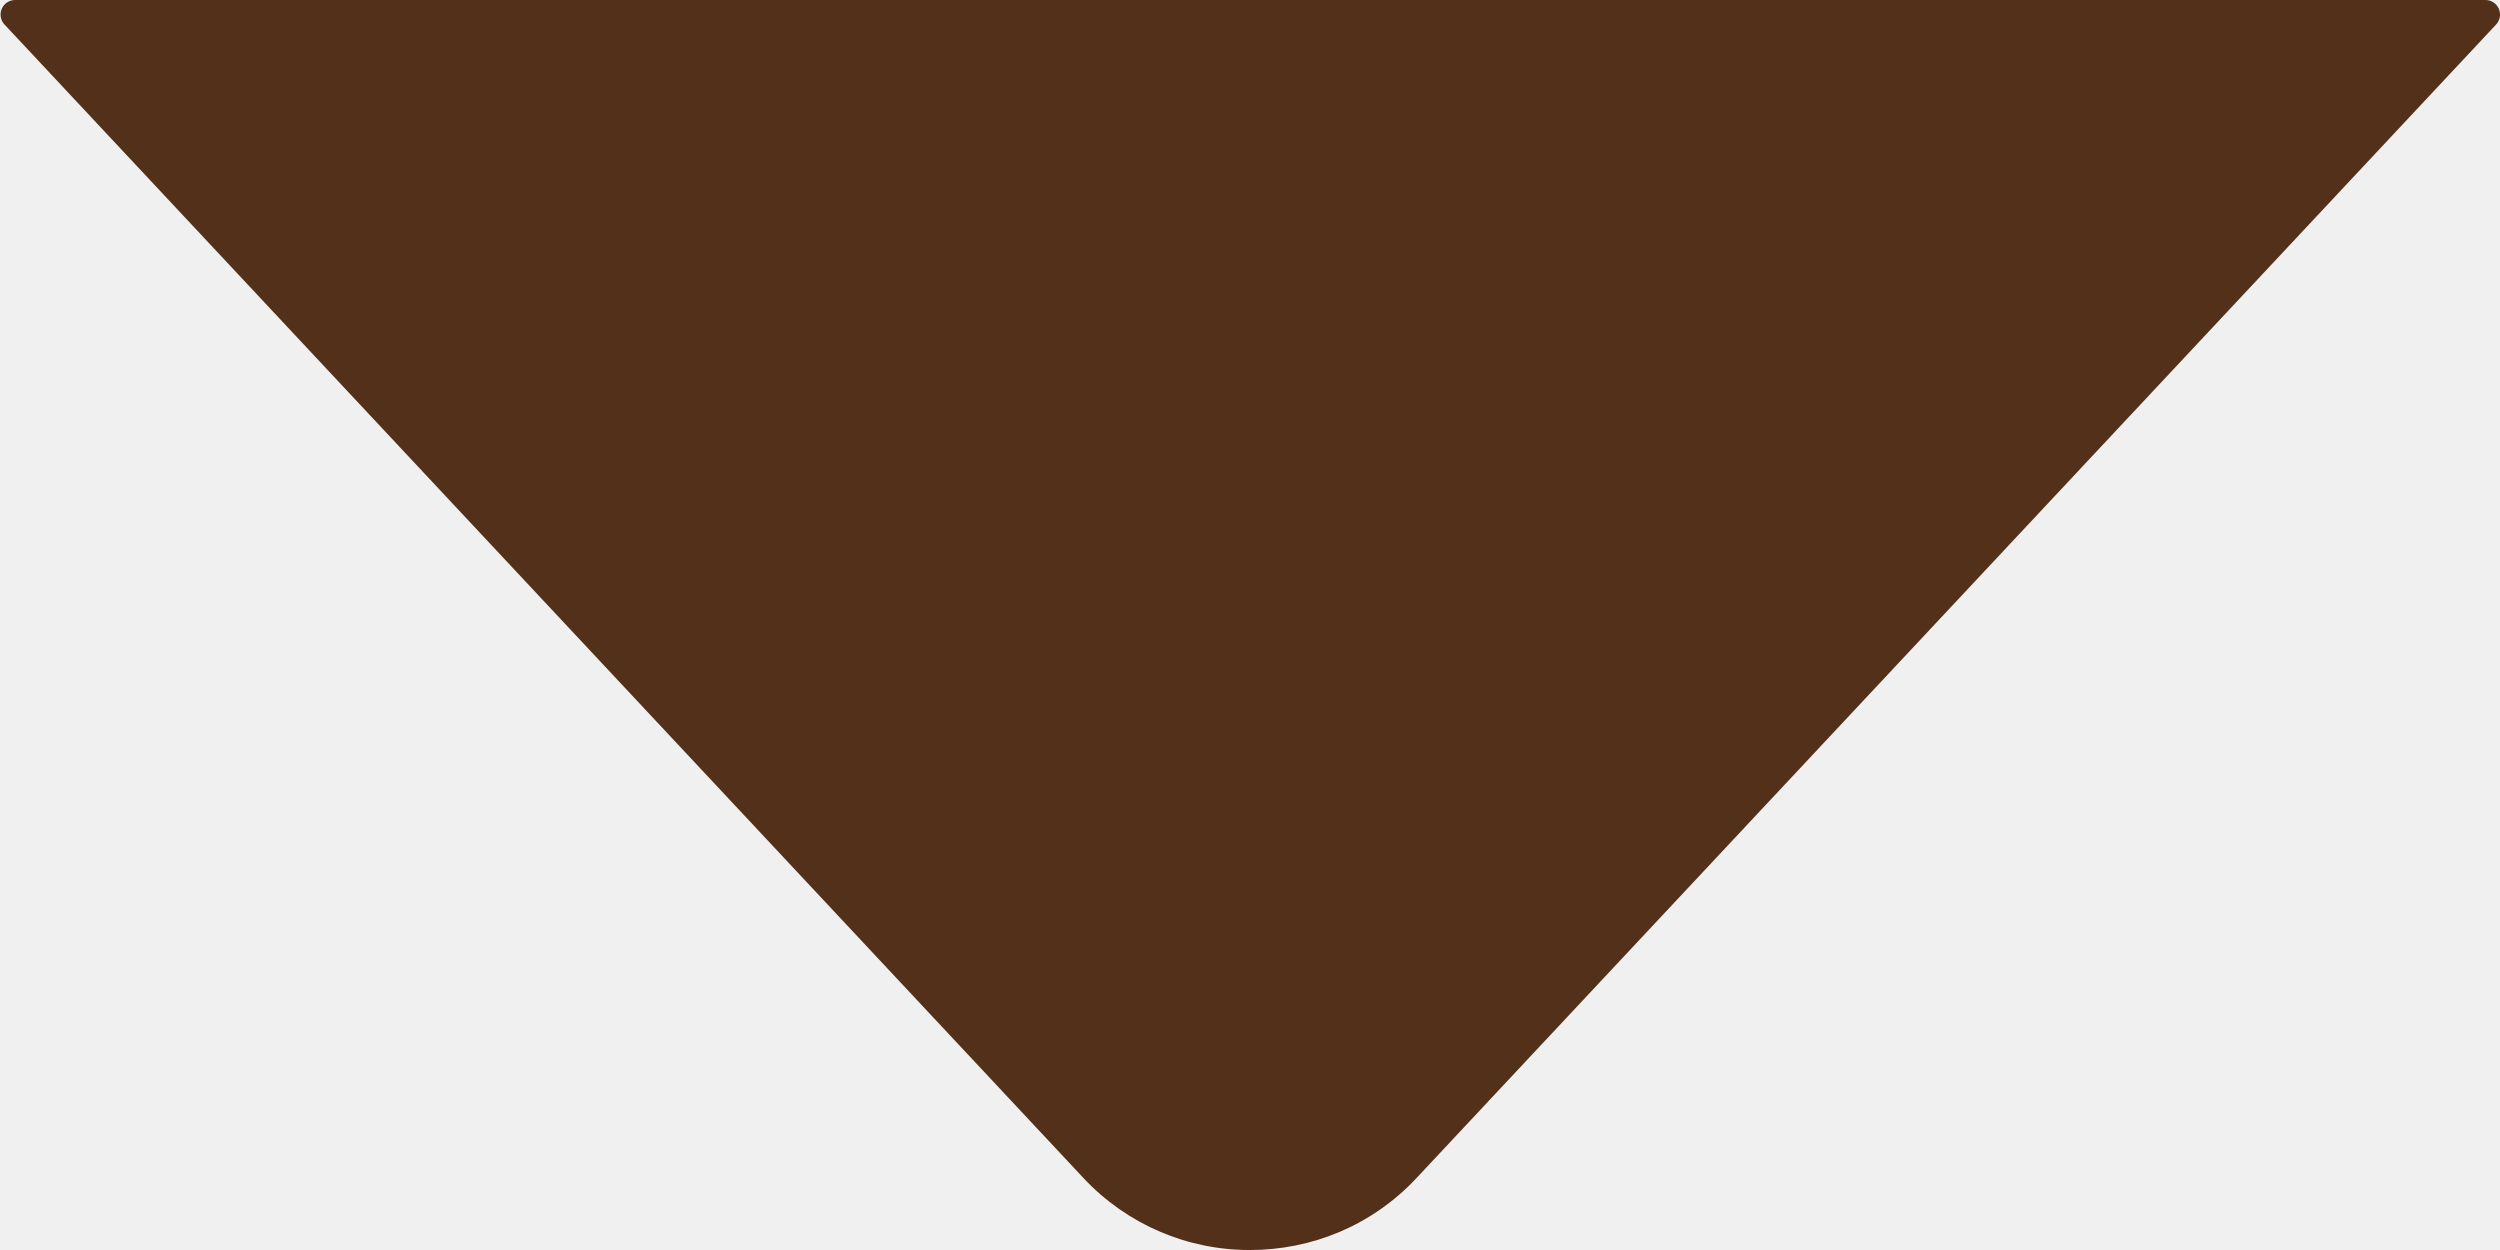
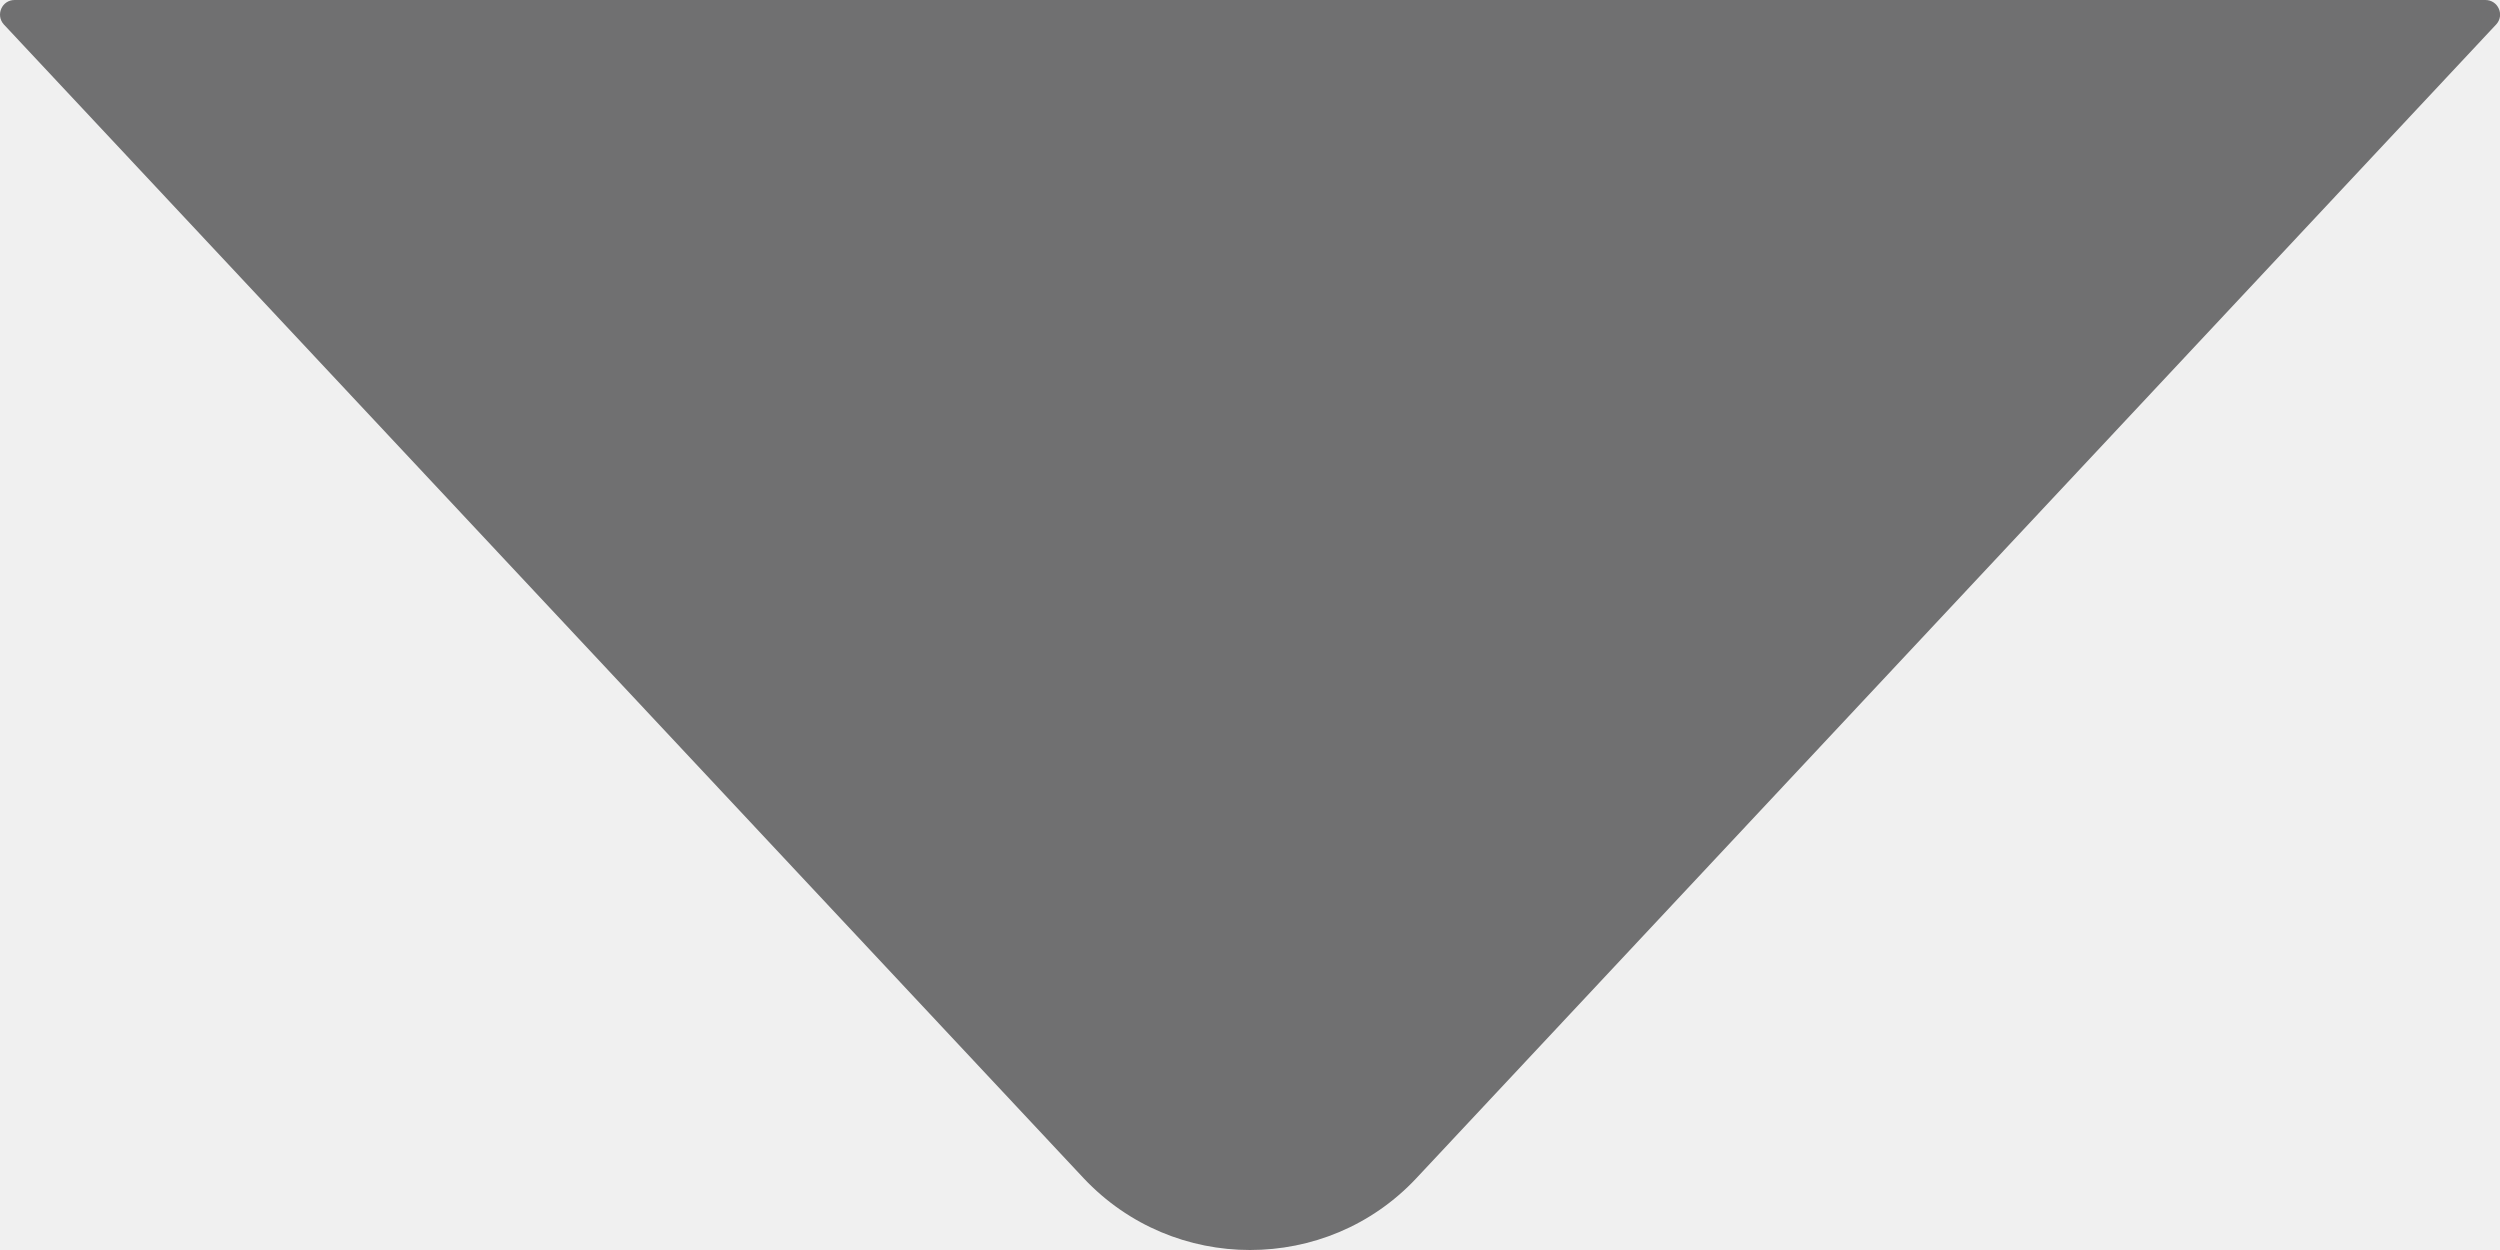
- <svg xmlns="http://www.w3.org/2000/svg" xmlns:xlink="http://www.w3.org/1999/xlink" width="12" height="6" viewBox="0 0 12 6">
+ <svg xmlns="http://www.w3.org/2000/svg" xmlns:xlink="http://www.w3.org/1999/xlink" width="12px" height="6px" viewBox="0 0 12 6" version="1.1">
  <defs>
-     <path id="a" d="M6.798 5.656C6.582 5.886 6.292 6 6 6a1.09 1.09 0 0 1-.798-.344L.02.116A.07.07 0 0 1 .07 0h11.86a.07.07 0 0 1 .052.117L6.798 5.656z" />
+     <path d="M6.798,5.656 C6.582,5.886 6.292,6 6,6 C5.708,6 5.418,5.885 5.202,5.656 L0.018,0.117 C-0.022,0.072 0.009,-0 0.07,-0 L11.93,-0 C11.991,-0 12.023,0.072 11.982,0.117 L6.798,5.656 Z" id="path-1" />
  </defs>
-   <g fill="none" fill-rule="evenodd">
-     <mask id="b" fill="#fff">
-       <use xlink:href="#a" />
-     </mask>
-     <path fill="#533019" d="M-24 33h61v-61h-61z" mask="url(#b)" />
+   <g id="Page-1" stroke="none" stroke-width="1" fill="none" fill-rule="evenodd">
+     <g id="homepage-slide-2" transform="translate(-586, -27)">
+       <g id="Group-29" transform="translate(120, 15)">
+         <g id="Group-4">
+           <g id="Group-13">
+             <g id="Group-5" transform="translate(343, 4)">
+               <g id="Group-3" transform="translate(123, 8)">
+                 <mask id="mask-2" fill="white">
+                   <use xlink:href="#path-1" />
+                 </mask>
+                 <g id="Clip-2" />
+                 <polygon id="Fill-1" fill="#707071" mask="url(#mask-2)" points="-24 33 37 33 37 -28 -24 -28" />
+               </g>
+             </g>
+           </g>
+         </g>
+       </g>
+     </g>
  </g>
</svg>
